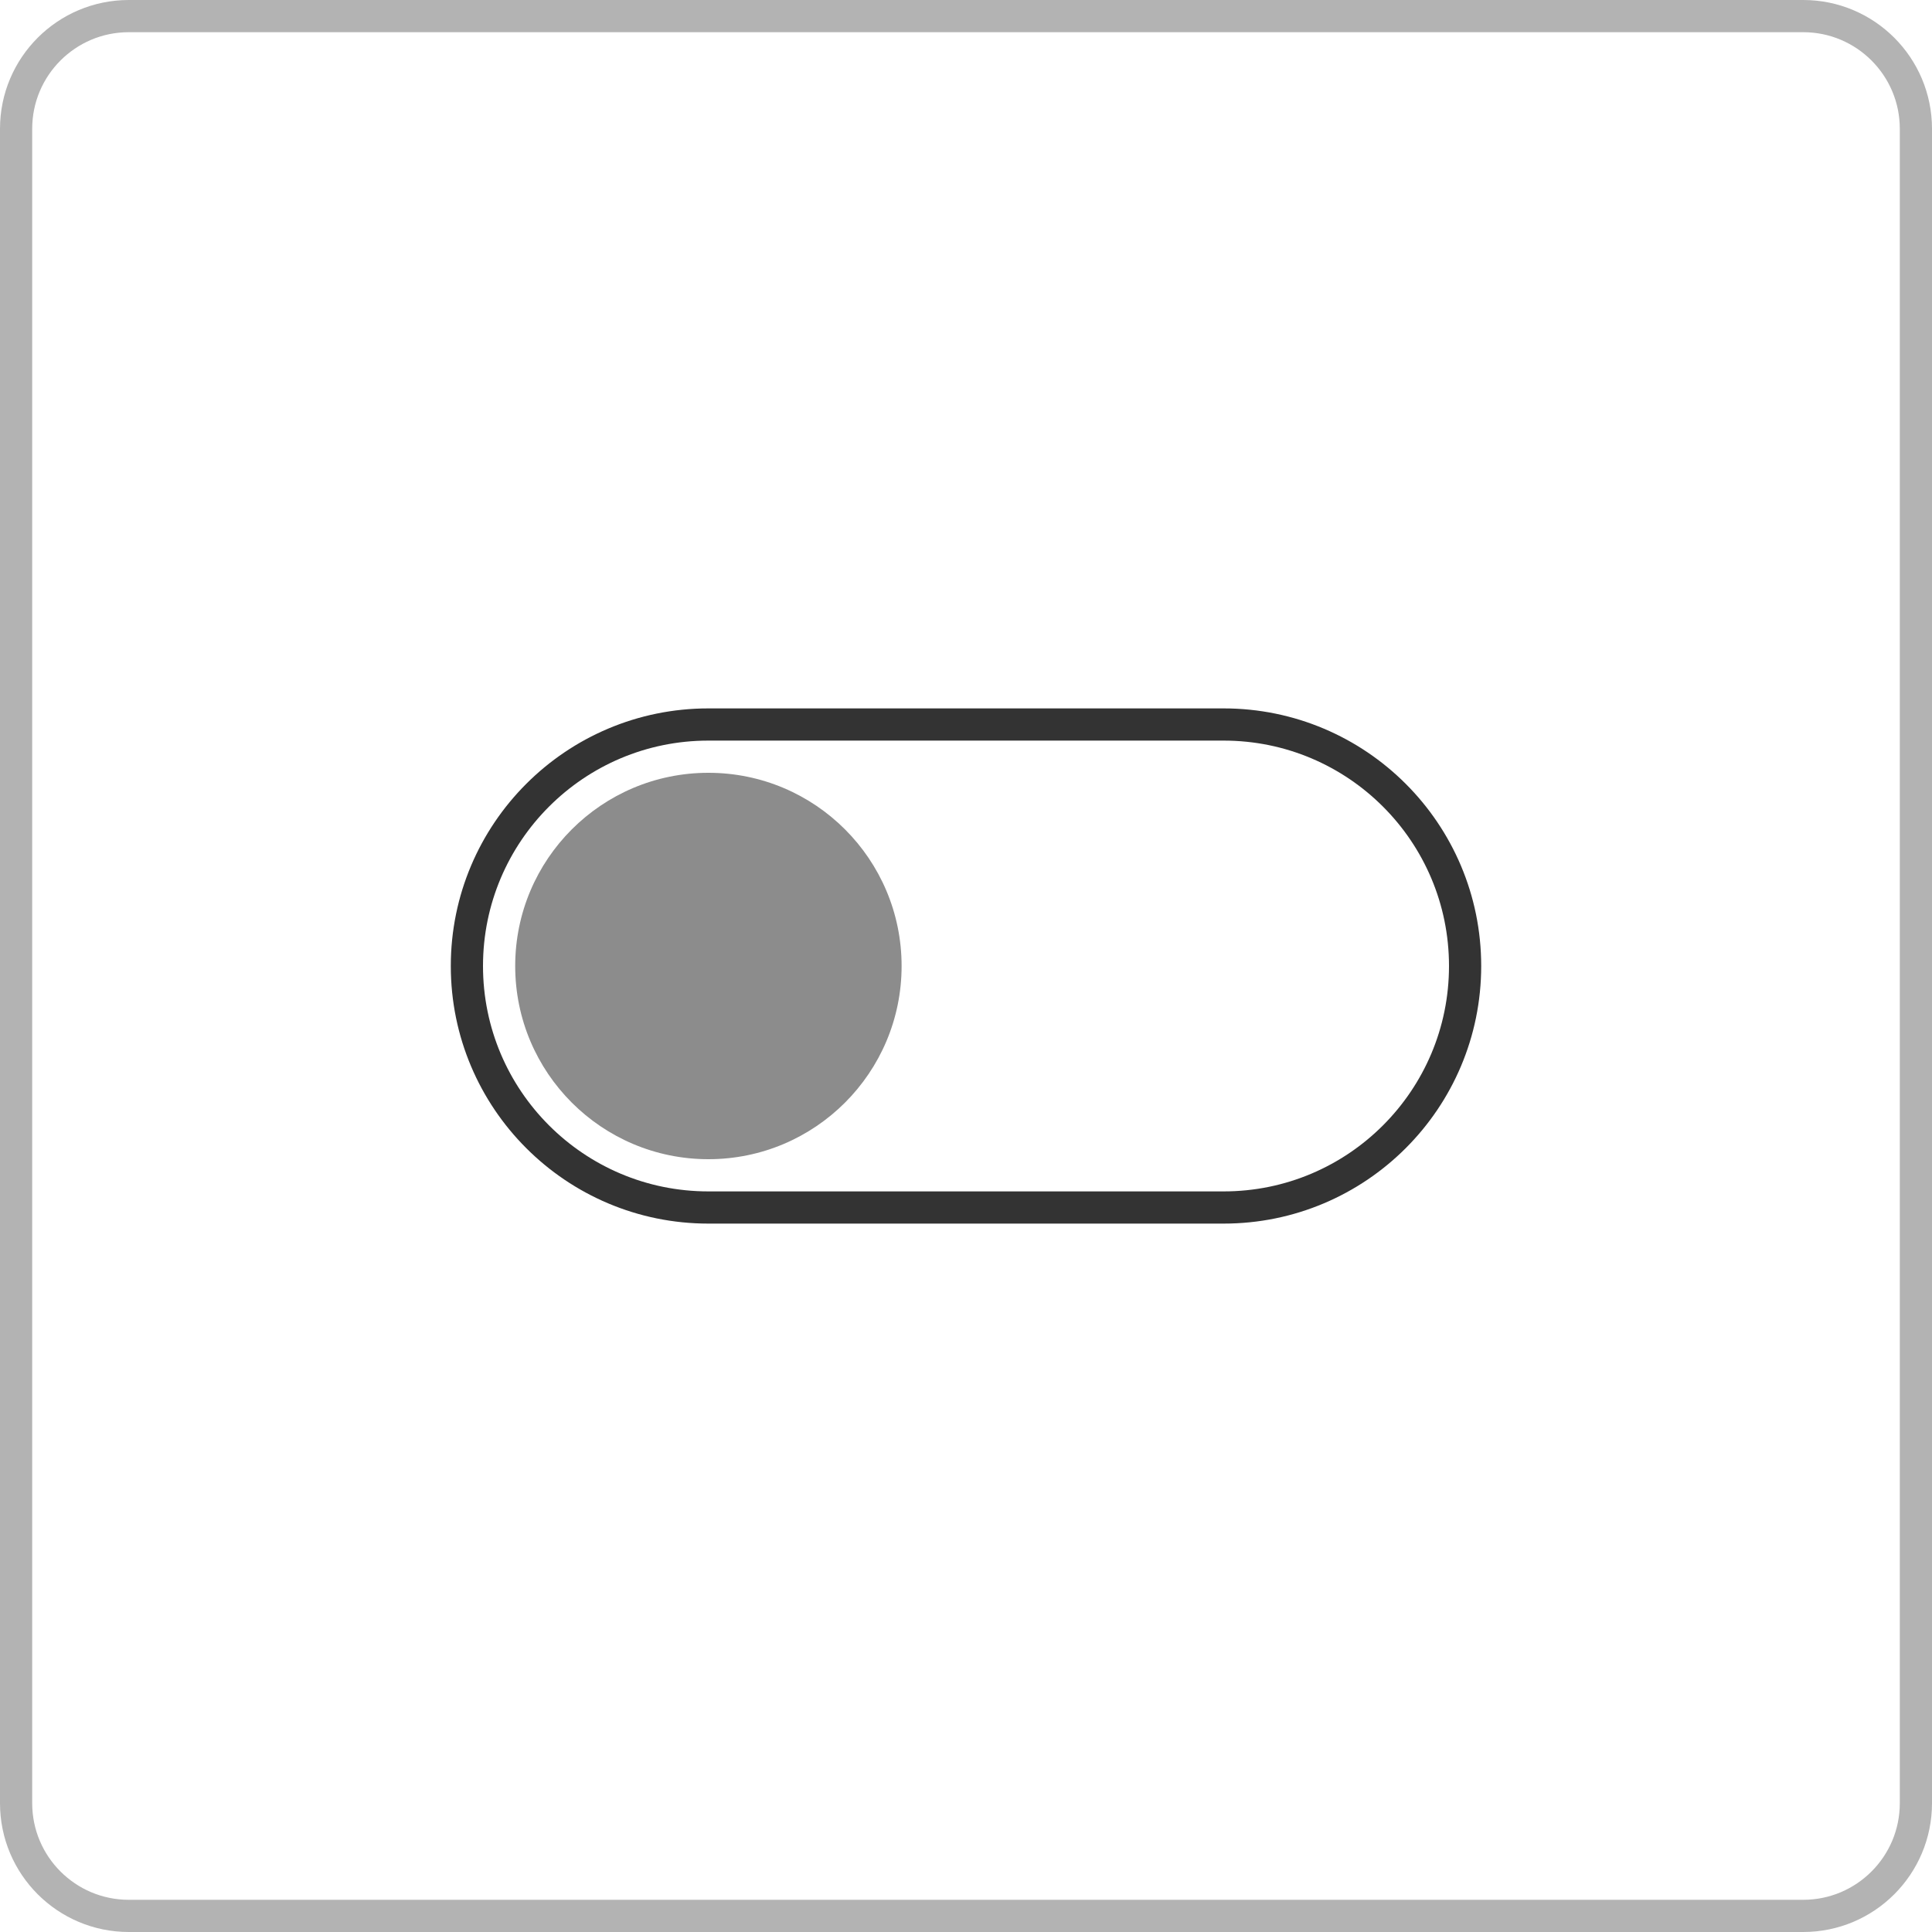
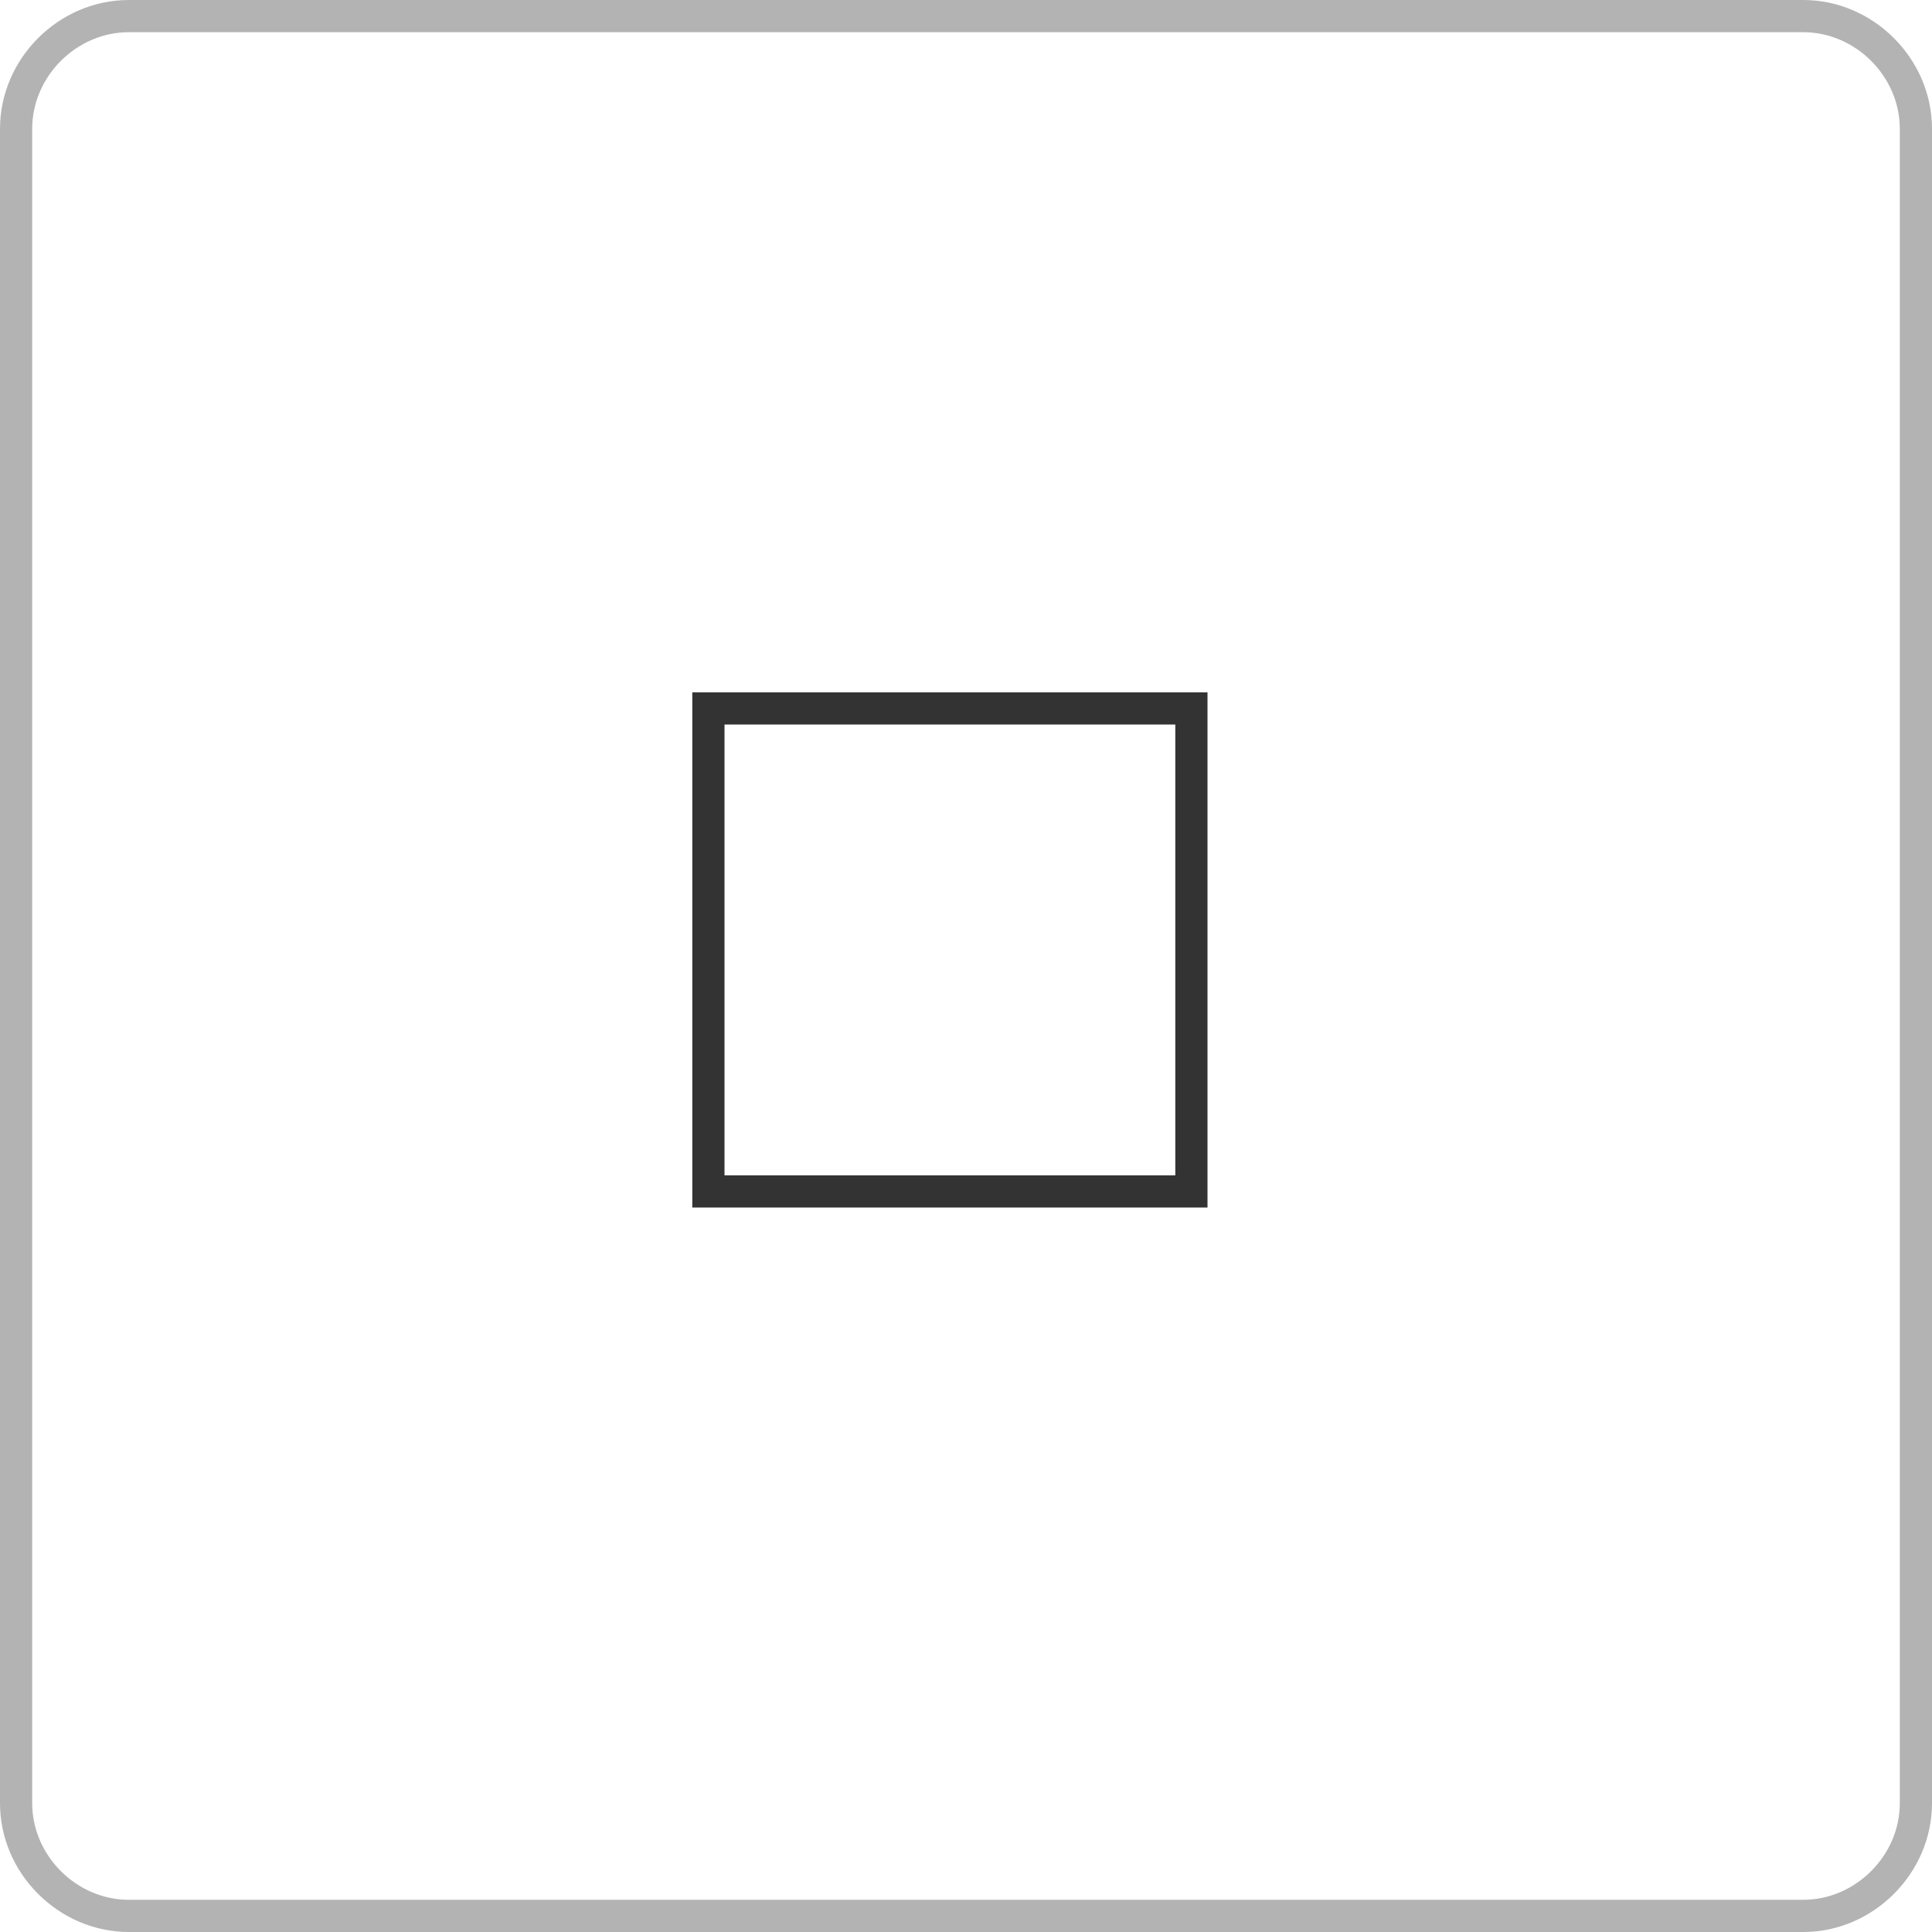
- <svg xmlns="http://www.w3.org/2000/svg" width="60" height="60" viewBox="0 0 60 60" fill="none">
-   <rect x="14.5" y="37.5" width="15" height="31" rx="7.5" transform="rotate(-90 14.5 37.5)" stroke="#333333" />
-   <circle cx="22" cy="30" r="6" fill="#8C8C8C" />
-   <rect x="0.5" y="0.5" width="59" height="59" rx="3.5" stroke="#B3B3B3" />
+ <svg xmlns="http://www.w3.org/2000/svg" width="60" height="60" fill="none">
+   <g>
+     <path id="svg_3" d="m0.5,4c0,-1.902 1.598,-3.5 3.5,-3.5l52,0c1.902,0 3.5,1.598 3.5,3.5l0,52c0,1.902 -1.598,3.5 -3.5,3.5l-52,0c-1.902,0 -3.5,-1.598 -3.5,-3.5l0,-52z" opacity="undefined" stroke="#B3B3B3" />
+     <rect transform="rotate(-90 29.5 29.5)" id="svg_1" stroke="#333333" height="15" width="15" y="22" x="22" />
+   </g>
</svg>
